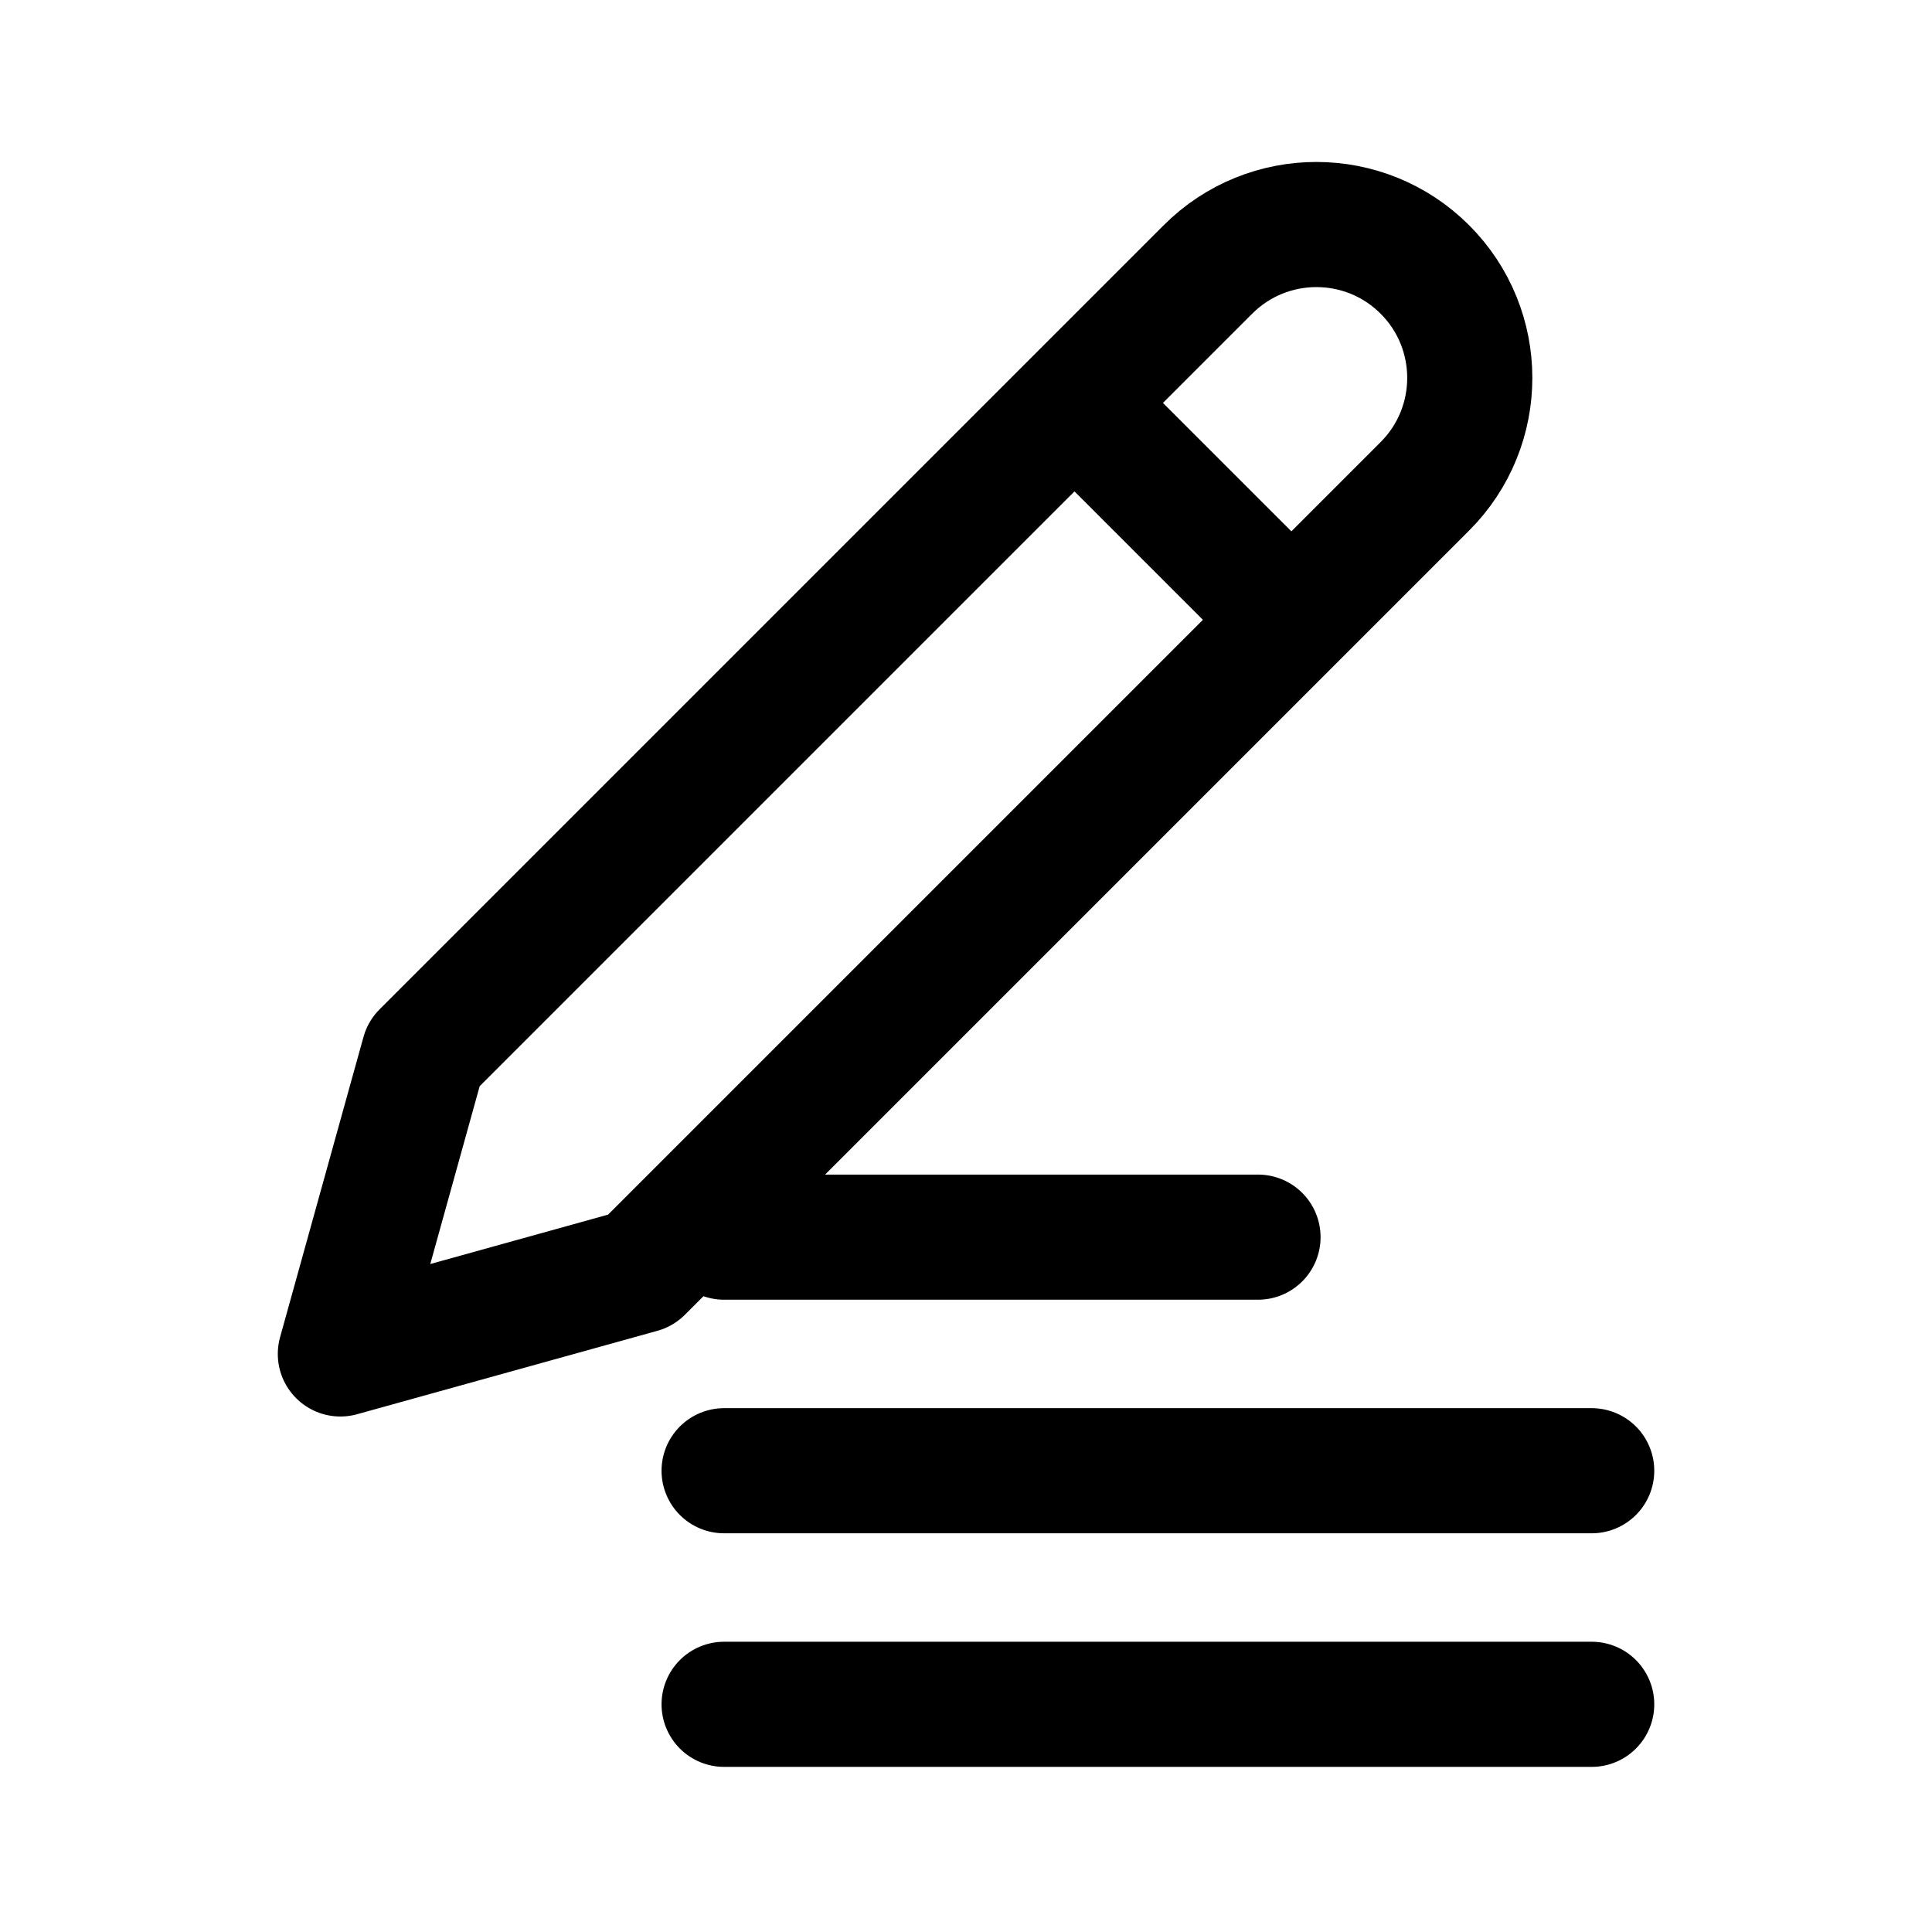
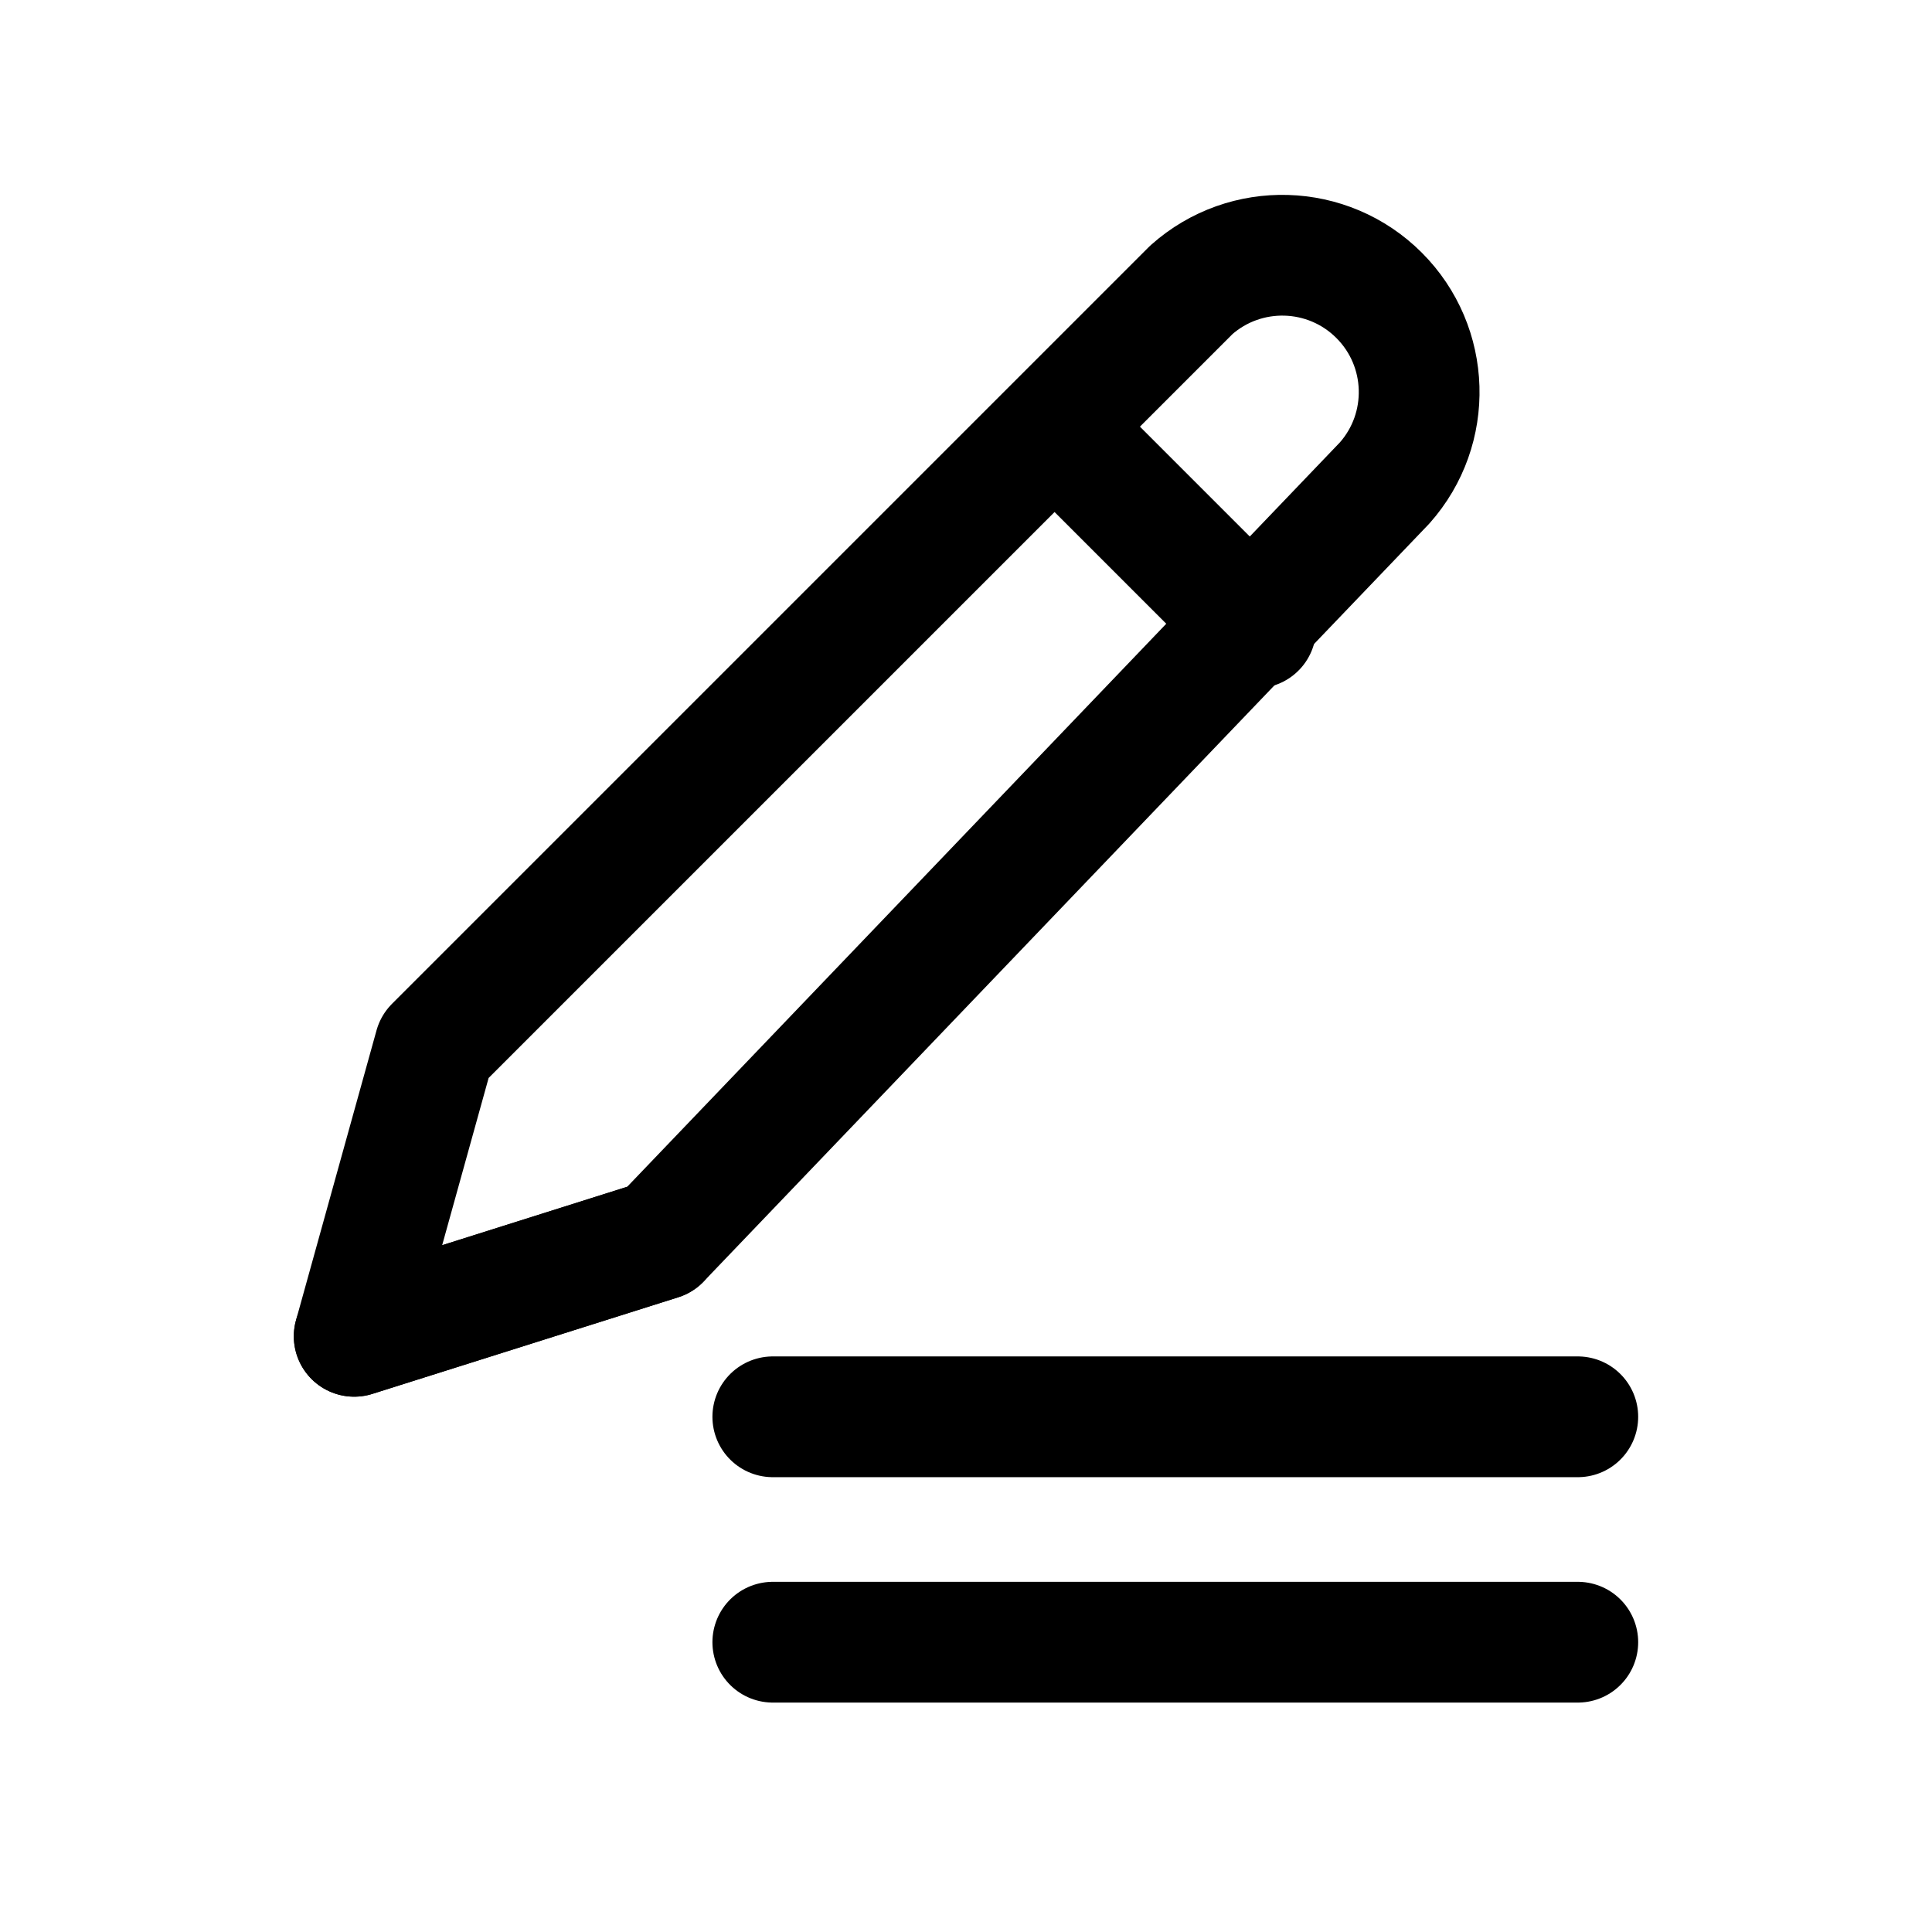
<svg xmlns="http://www.w3.org/2000/svg" viewBox="0 0 24 24" fill="none" stroke="currentColor" stroke-width="1.5" stroke-linecap="round" stroke-linejoin="round" aria-hidden="true">
-   <path d="M4.4 16.4l1-3.6 9.4-9.4a1.8 1.8 0 0 1 2.6 2.6L8 15.4zM13.2 5l2.6 2.6M4.4 16.4l3.6-1M9 20.6h10.4M9 17.8h10.4M9 15h6.4" transform="translate(-0.3316 -0.1762) scale(1.0363)" />
+   <path d="M4.4 16.6 5.4 13l9.4-9.4a1.7 1.7 0 0 1 2.4 2.4L8.2 15.4z" />
+   <path d="M13.2 5.4 15.6 7.8" />
+   <path d="M4.4 16.6 8.2 15.4" />
+   <path d="M9.6 20.4h10M9.6 17.6h10" />
</svg>
